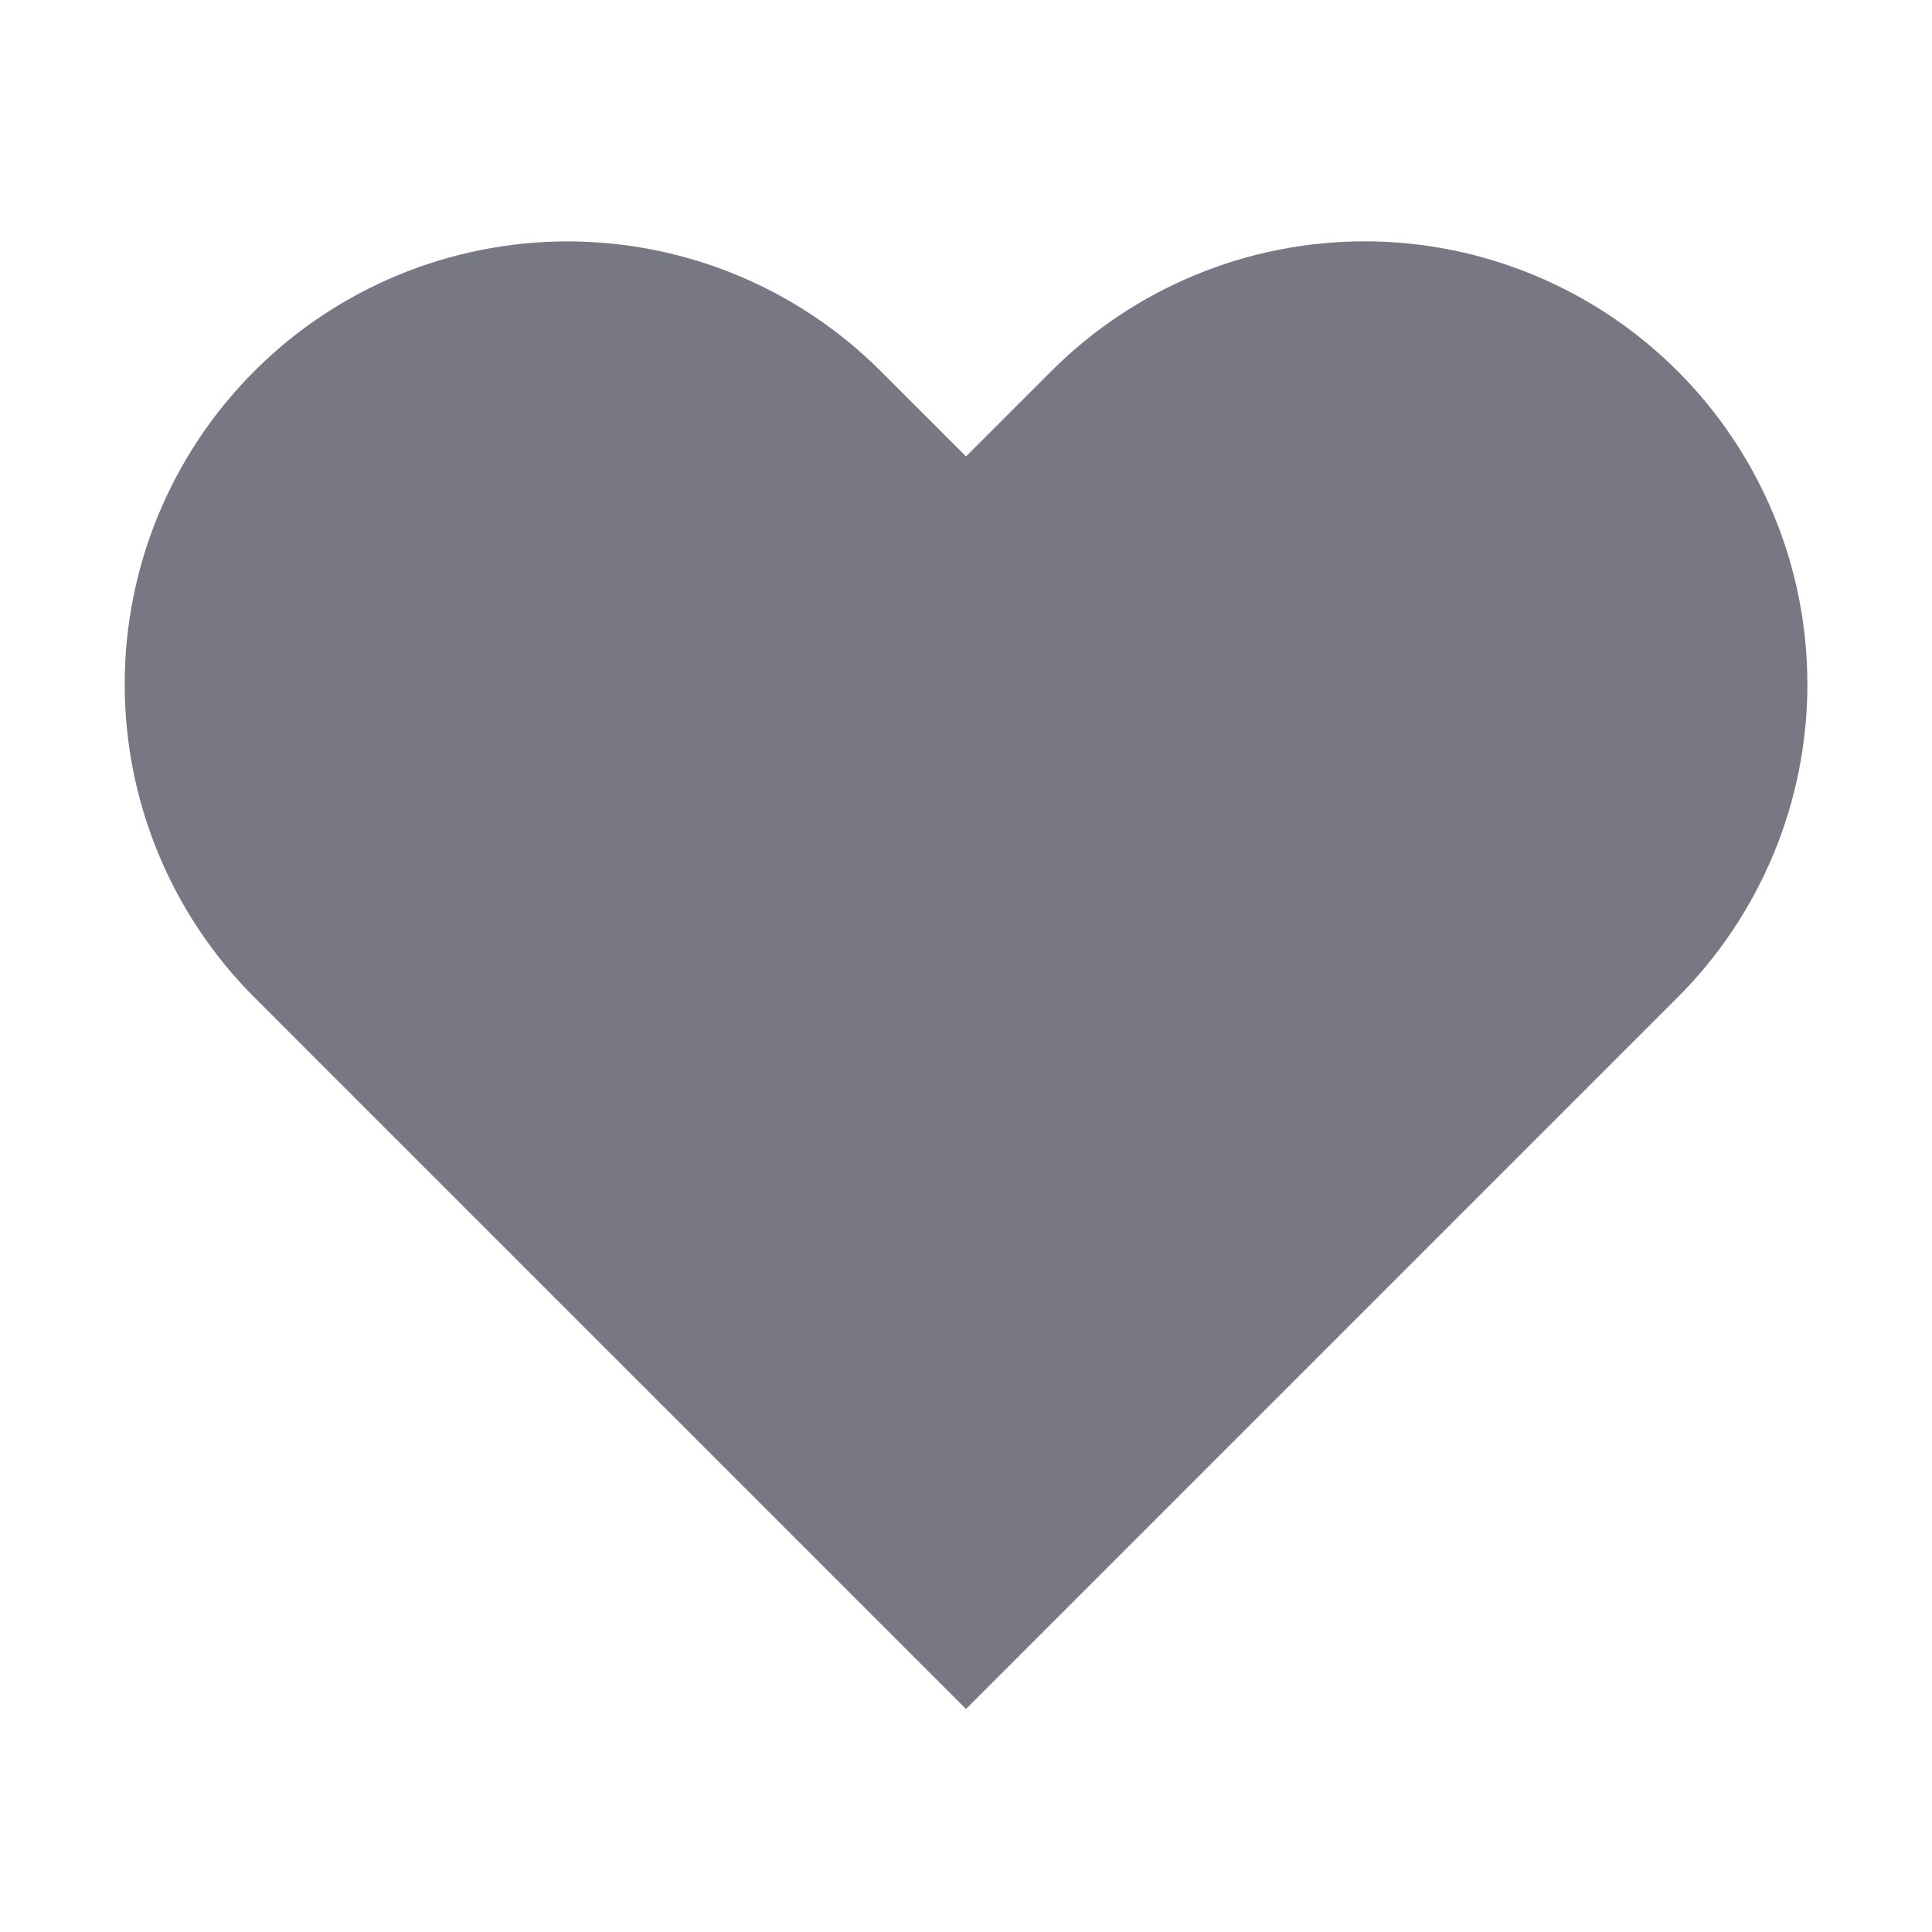
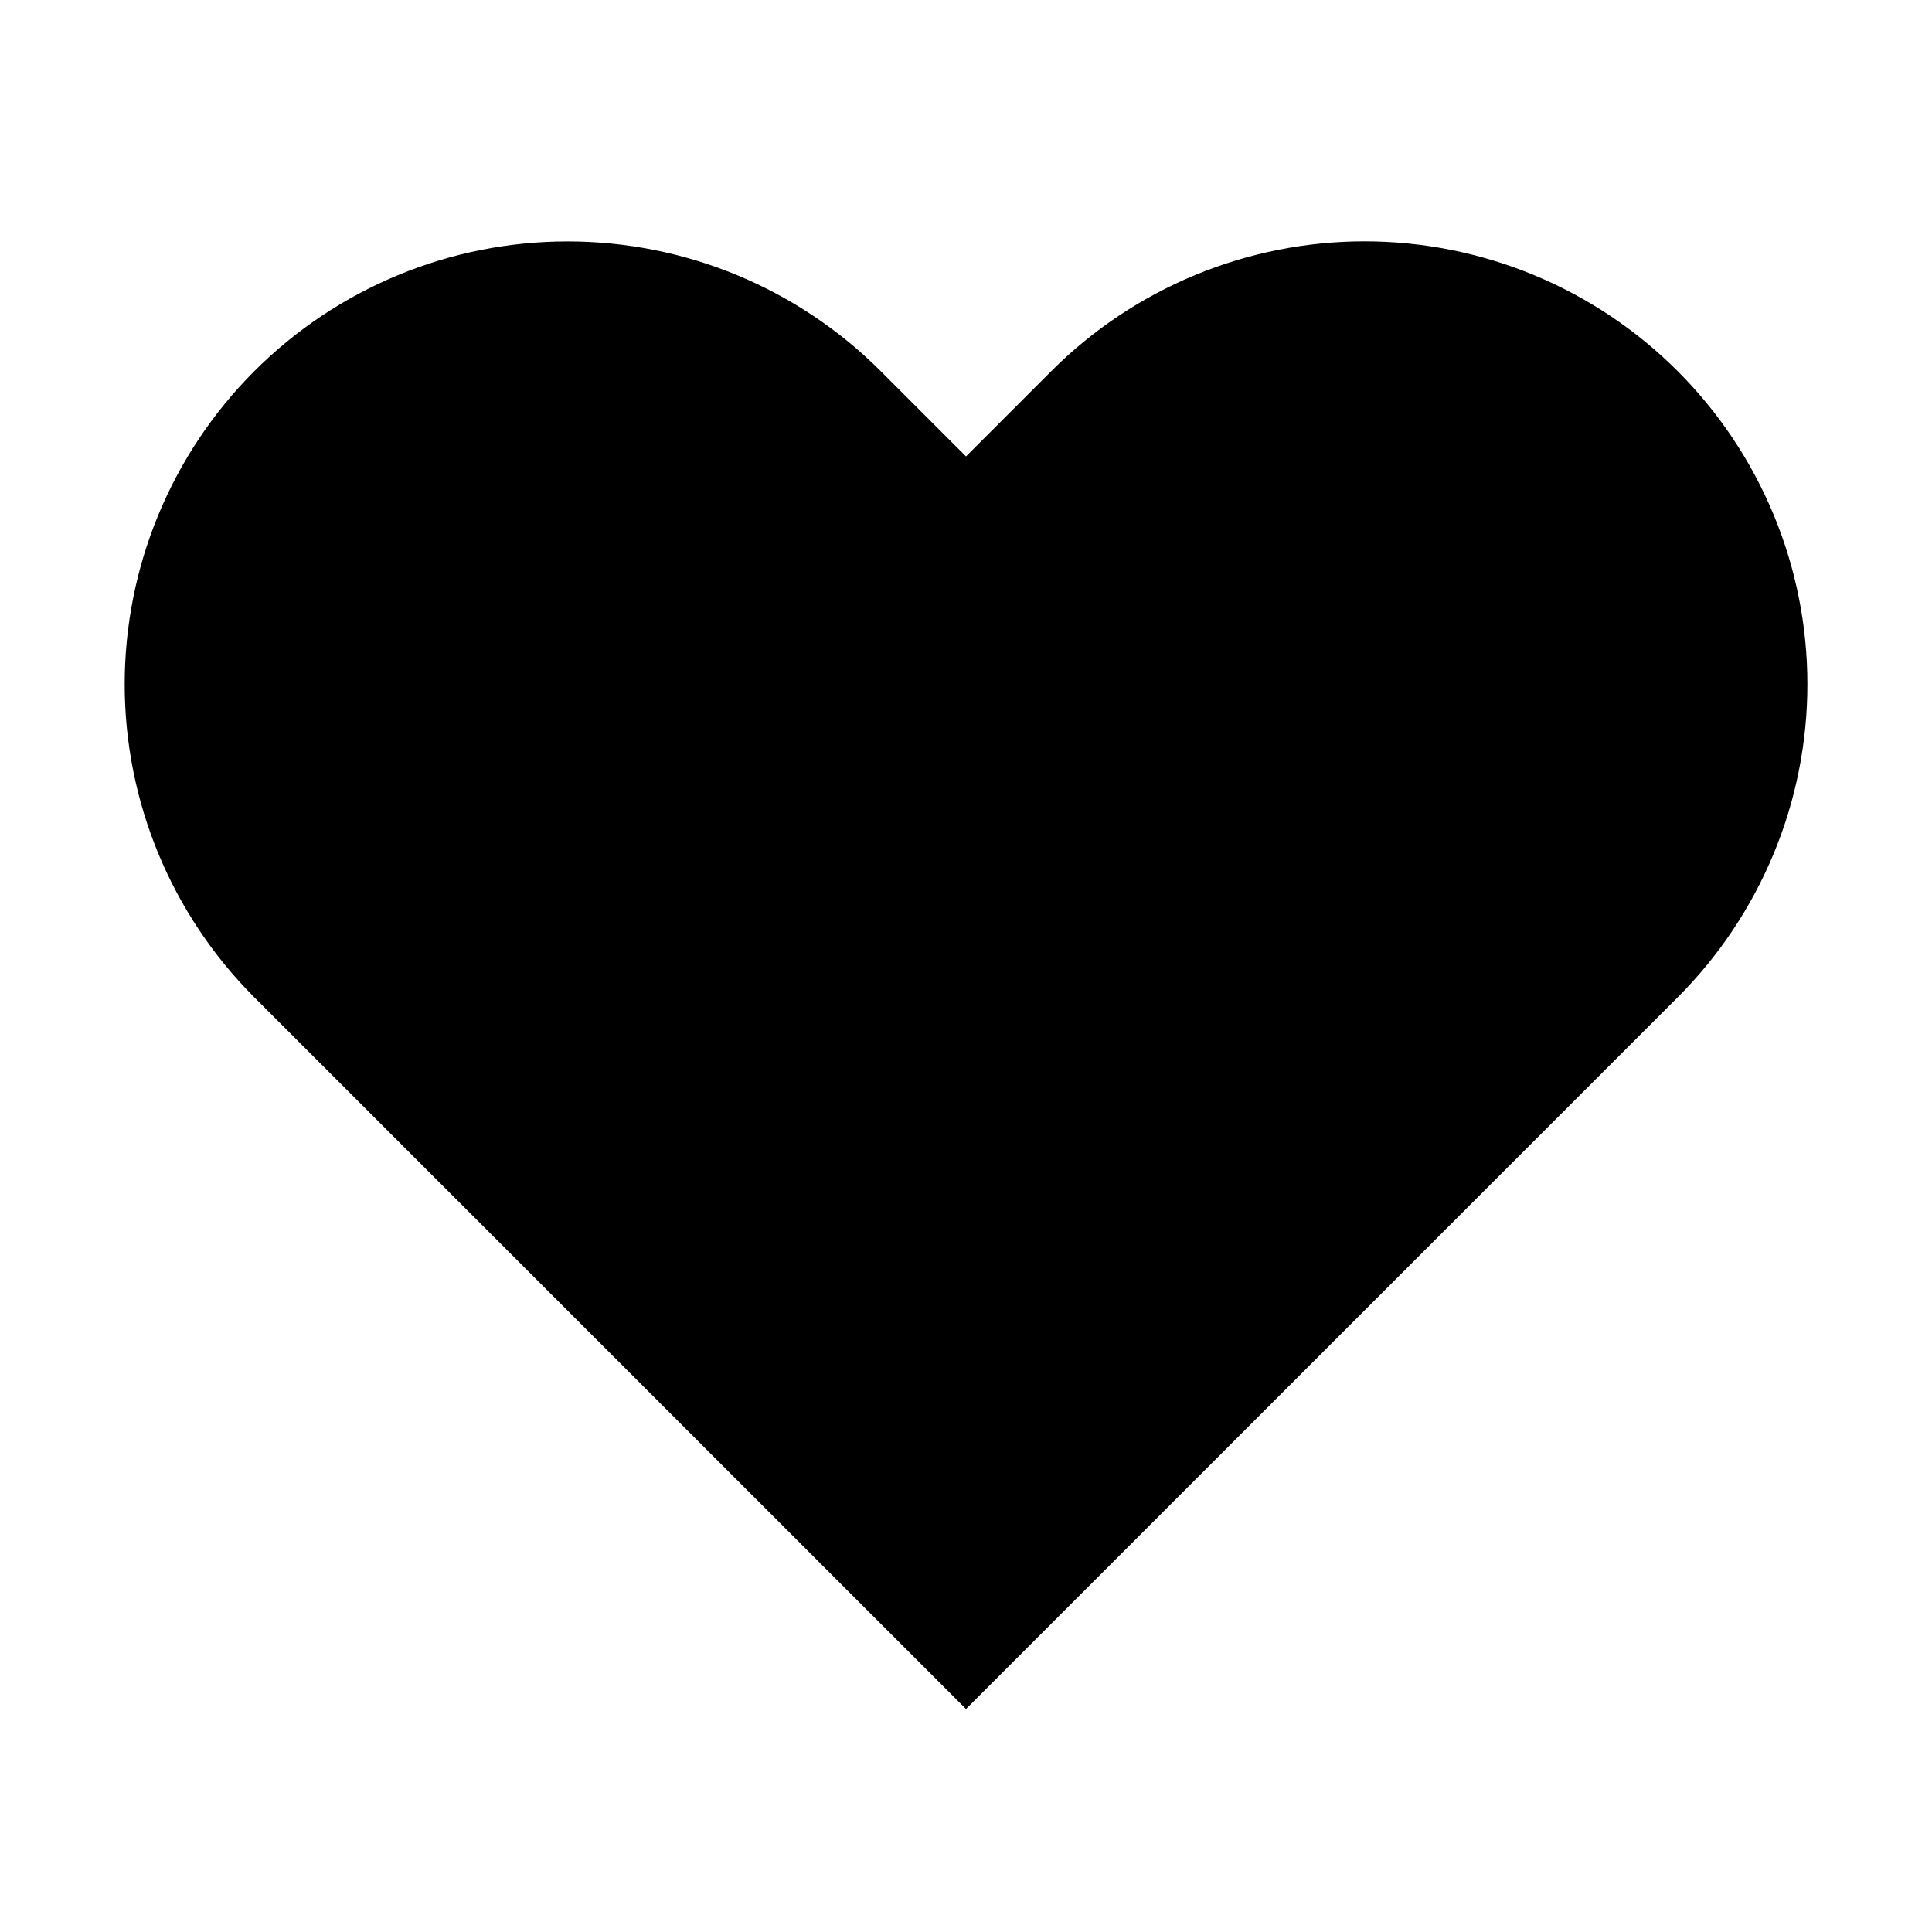
<svg xmlns="http://www.w3.org/2000/svg" width="24" height="24" viewBox="0 0 24 24" fill="none">
-   <path d="M20.84 4.61C20.329 4.099 19.723 3.694 19.055 3.417C18.388 3.141 17.673 2.998 16.95 2.998C16.228 2.998 15.512 3.141 14.845 3.417C14.177 3.694 13.571 4.099 13.06 4.61L12 5.67L10.94 4.61C9.908 3.578 8.509 2.999 7.05 2.999C5.591 2.999 4.192 3.578 3.16 4.61C2.128 5.642 1.549 7.041 1.549 8.5C1.549 9.959 2.128 11.358 3.16 12.39L4.22 13.45L12 21.23L19.78 13.45L20.84 12.39C21.351 11.879 21.756 11.273 22.033 10.605C22.31 9.938 22.452 9.223 22.452 8.5C22.452 7.778 22.31 7.062 22.033 6.395C21.756 5.727 21.351 5.121 20.84 4.61Z" fill="#787885" />
+   <path d="M20.84 4.61C20.329 4.099 19.723 3.694 19.055 3.417C18.388 3.141 17.673 2.998 16.95 2.998C16.228 2.998 15.512 3.141 14.845 3.417C14.177 3.694 13.571 4.099 13.06 4.61L12 5.67L10.94 4.61C9.908 3.578 8.509 2.999 7.05 2.999C5.591 2.999 4.192 3.578 3.16 4.61C2.128 5.642 1.549 7.041 1.549 8.5C1.549 9.959 2.128 11.358 3.16 12.39L4.22 13.45L12 21.23L19.78 13.45L20.84 12.39C21.351 11.879 21.756 11.273 22.033 10.605C22.31 9.938 22.452 9.223 22.452 8.5C22.452 7.778 22.31 7.062 22.033 6.395C21.756 5.727 21.351 5.121 20.84 4.61Z" fill="currentColor" />
</svg>
